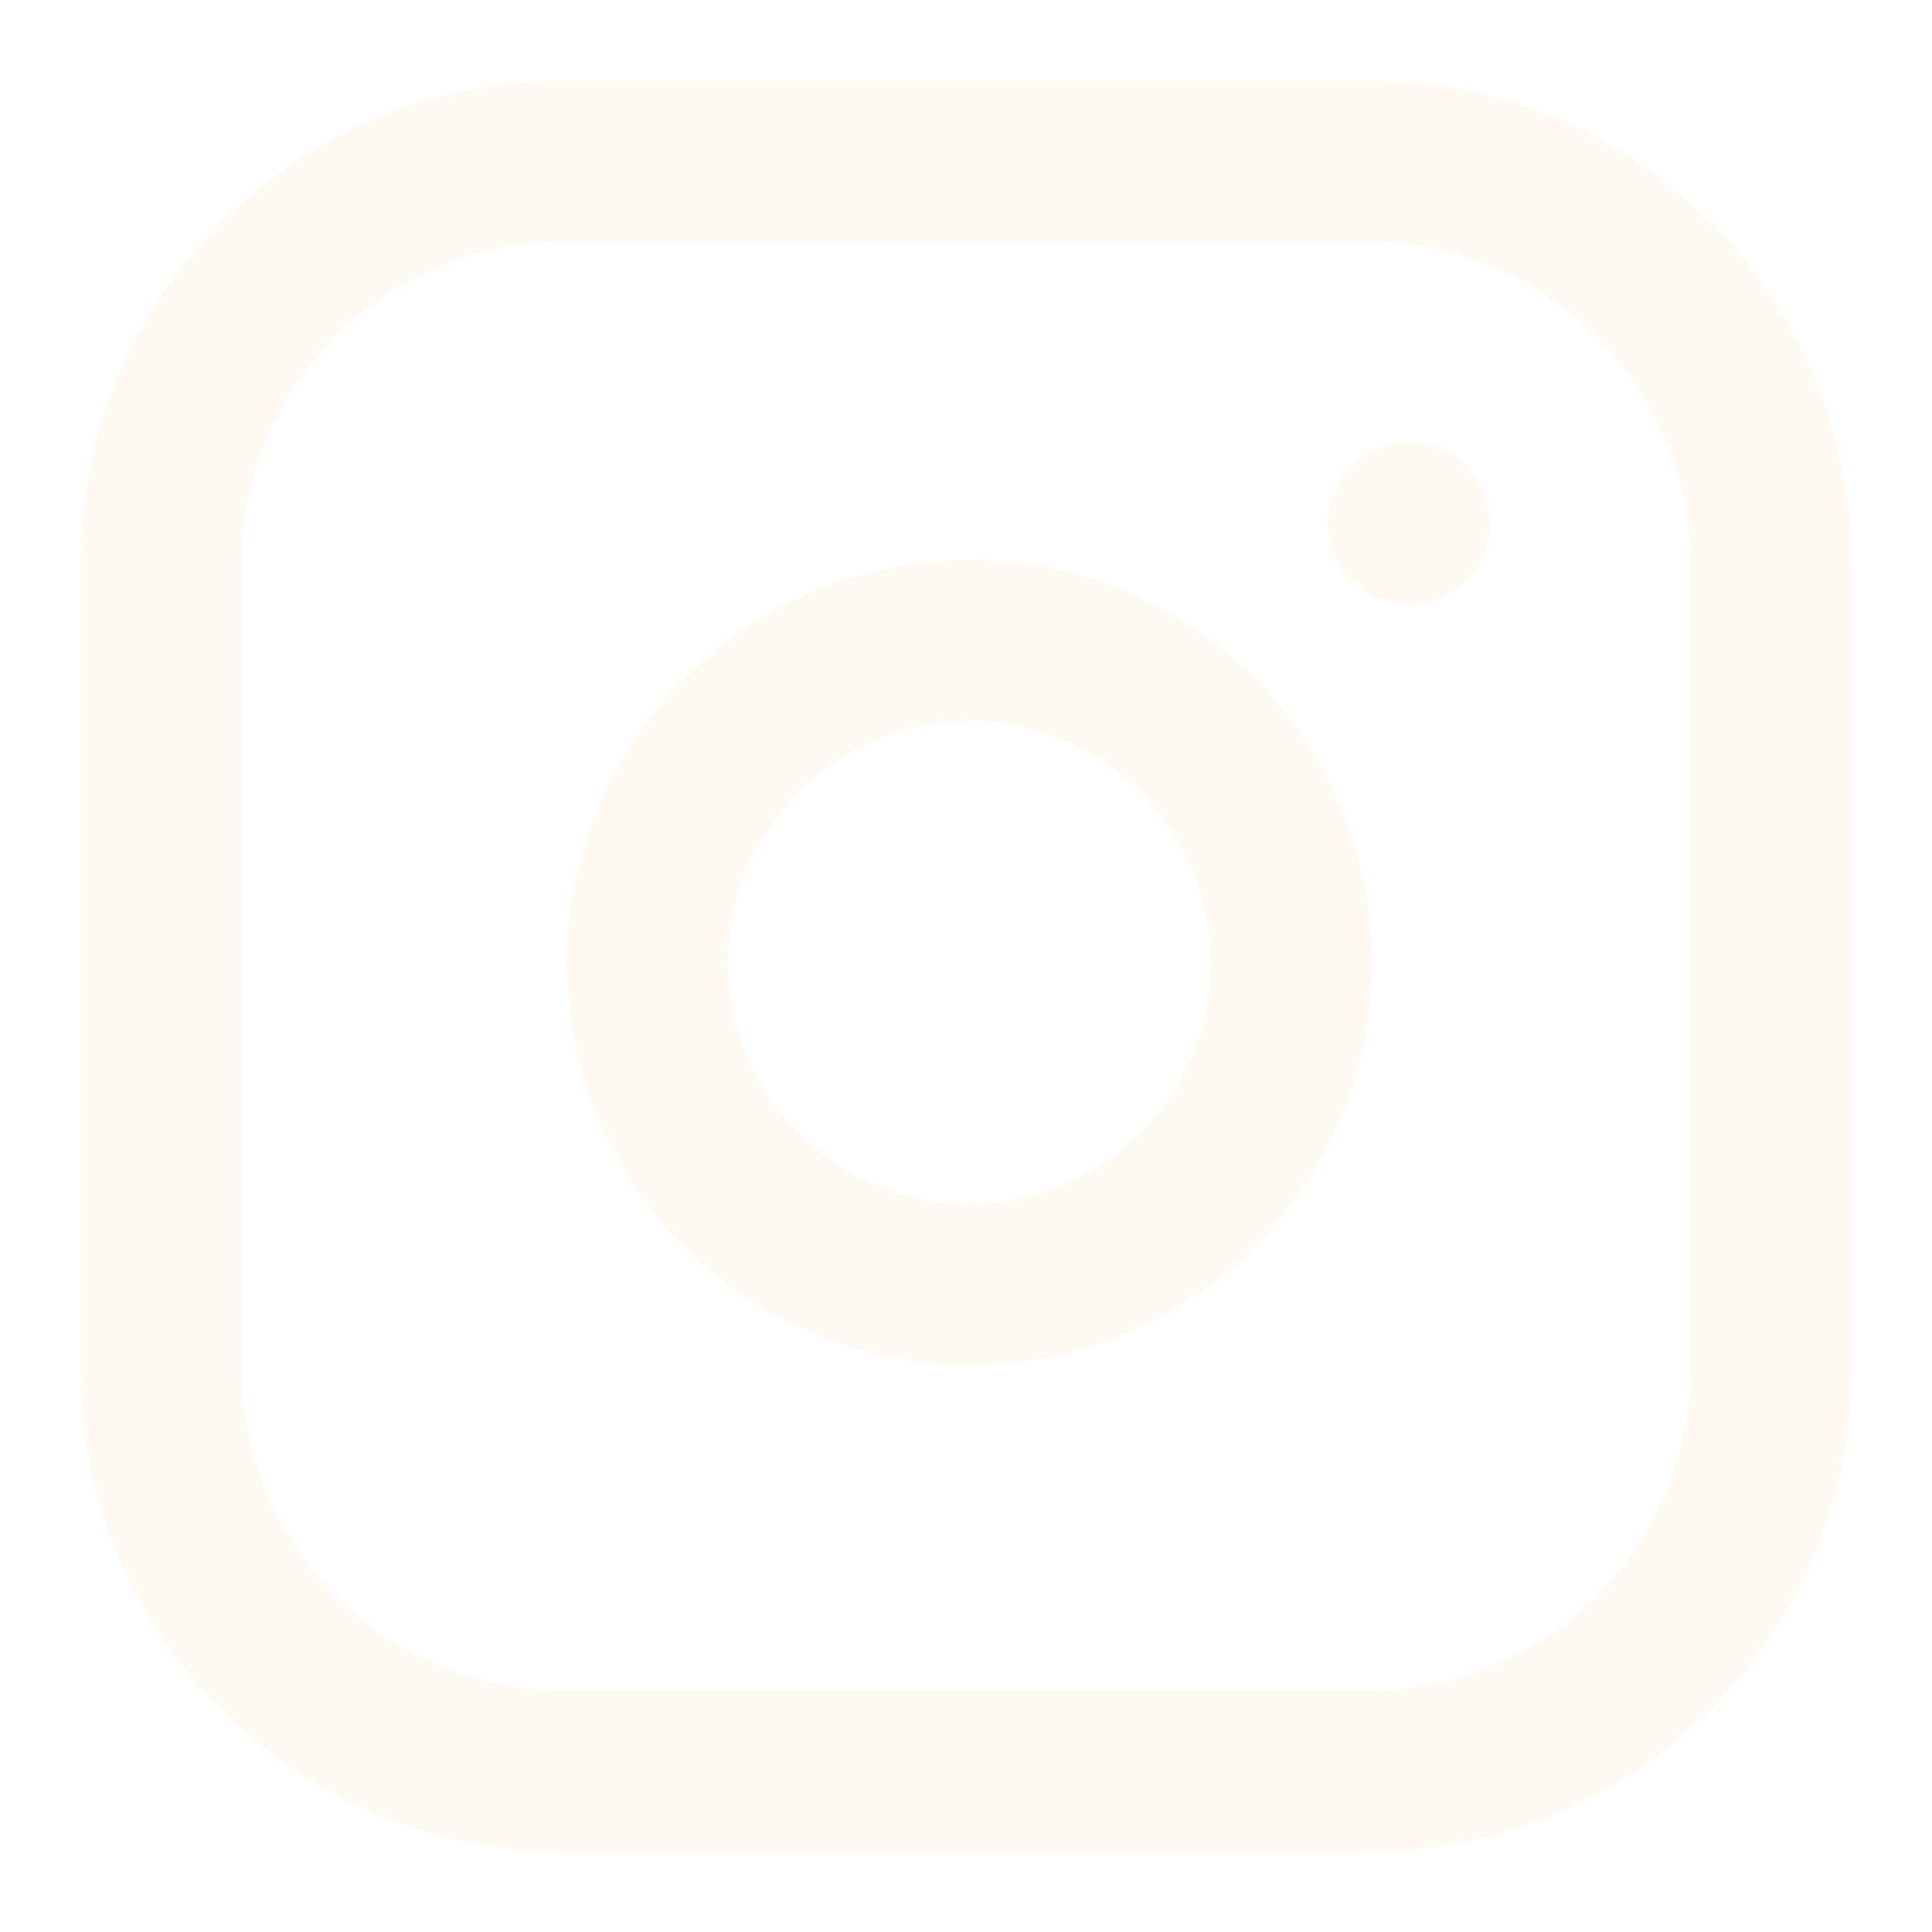
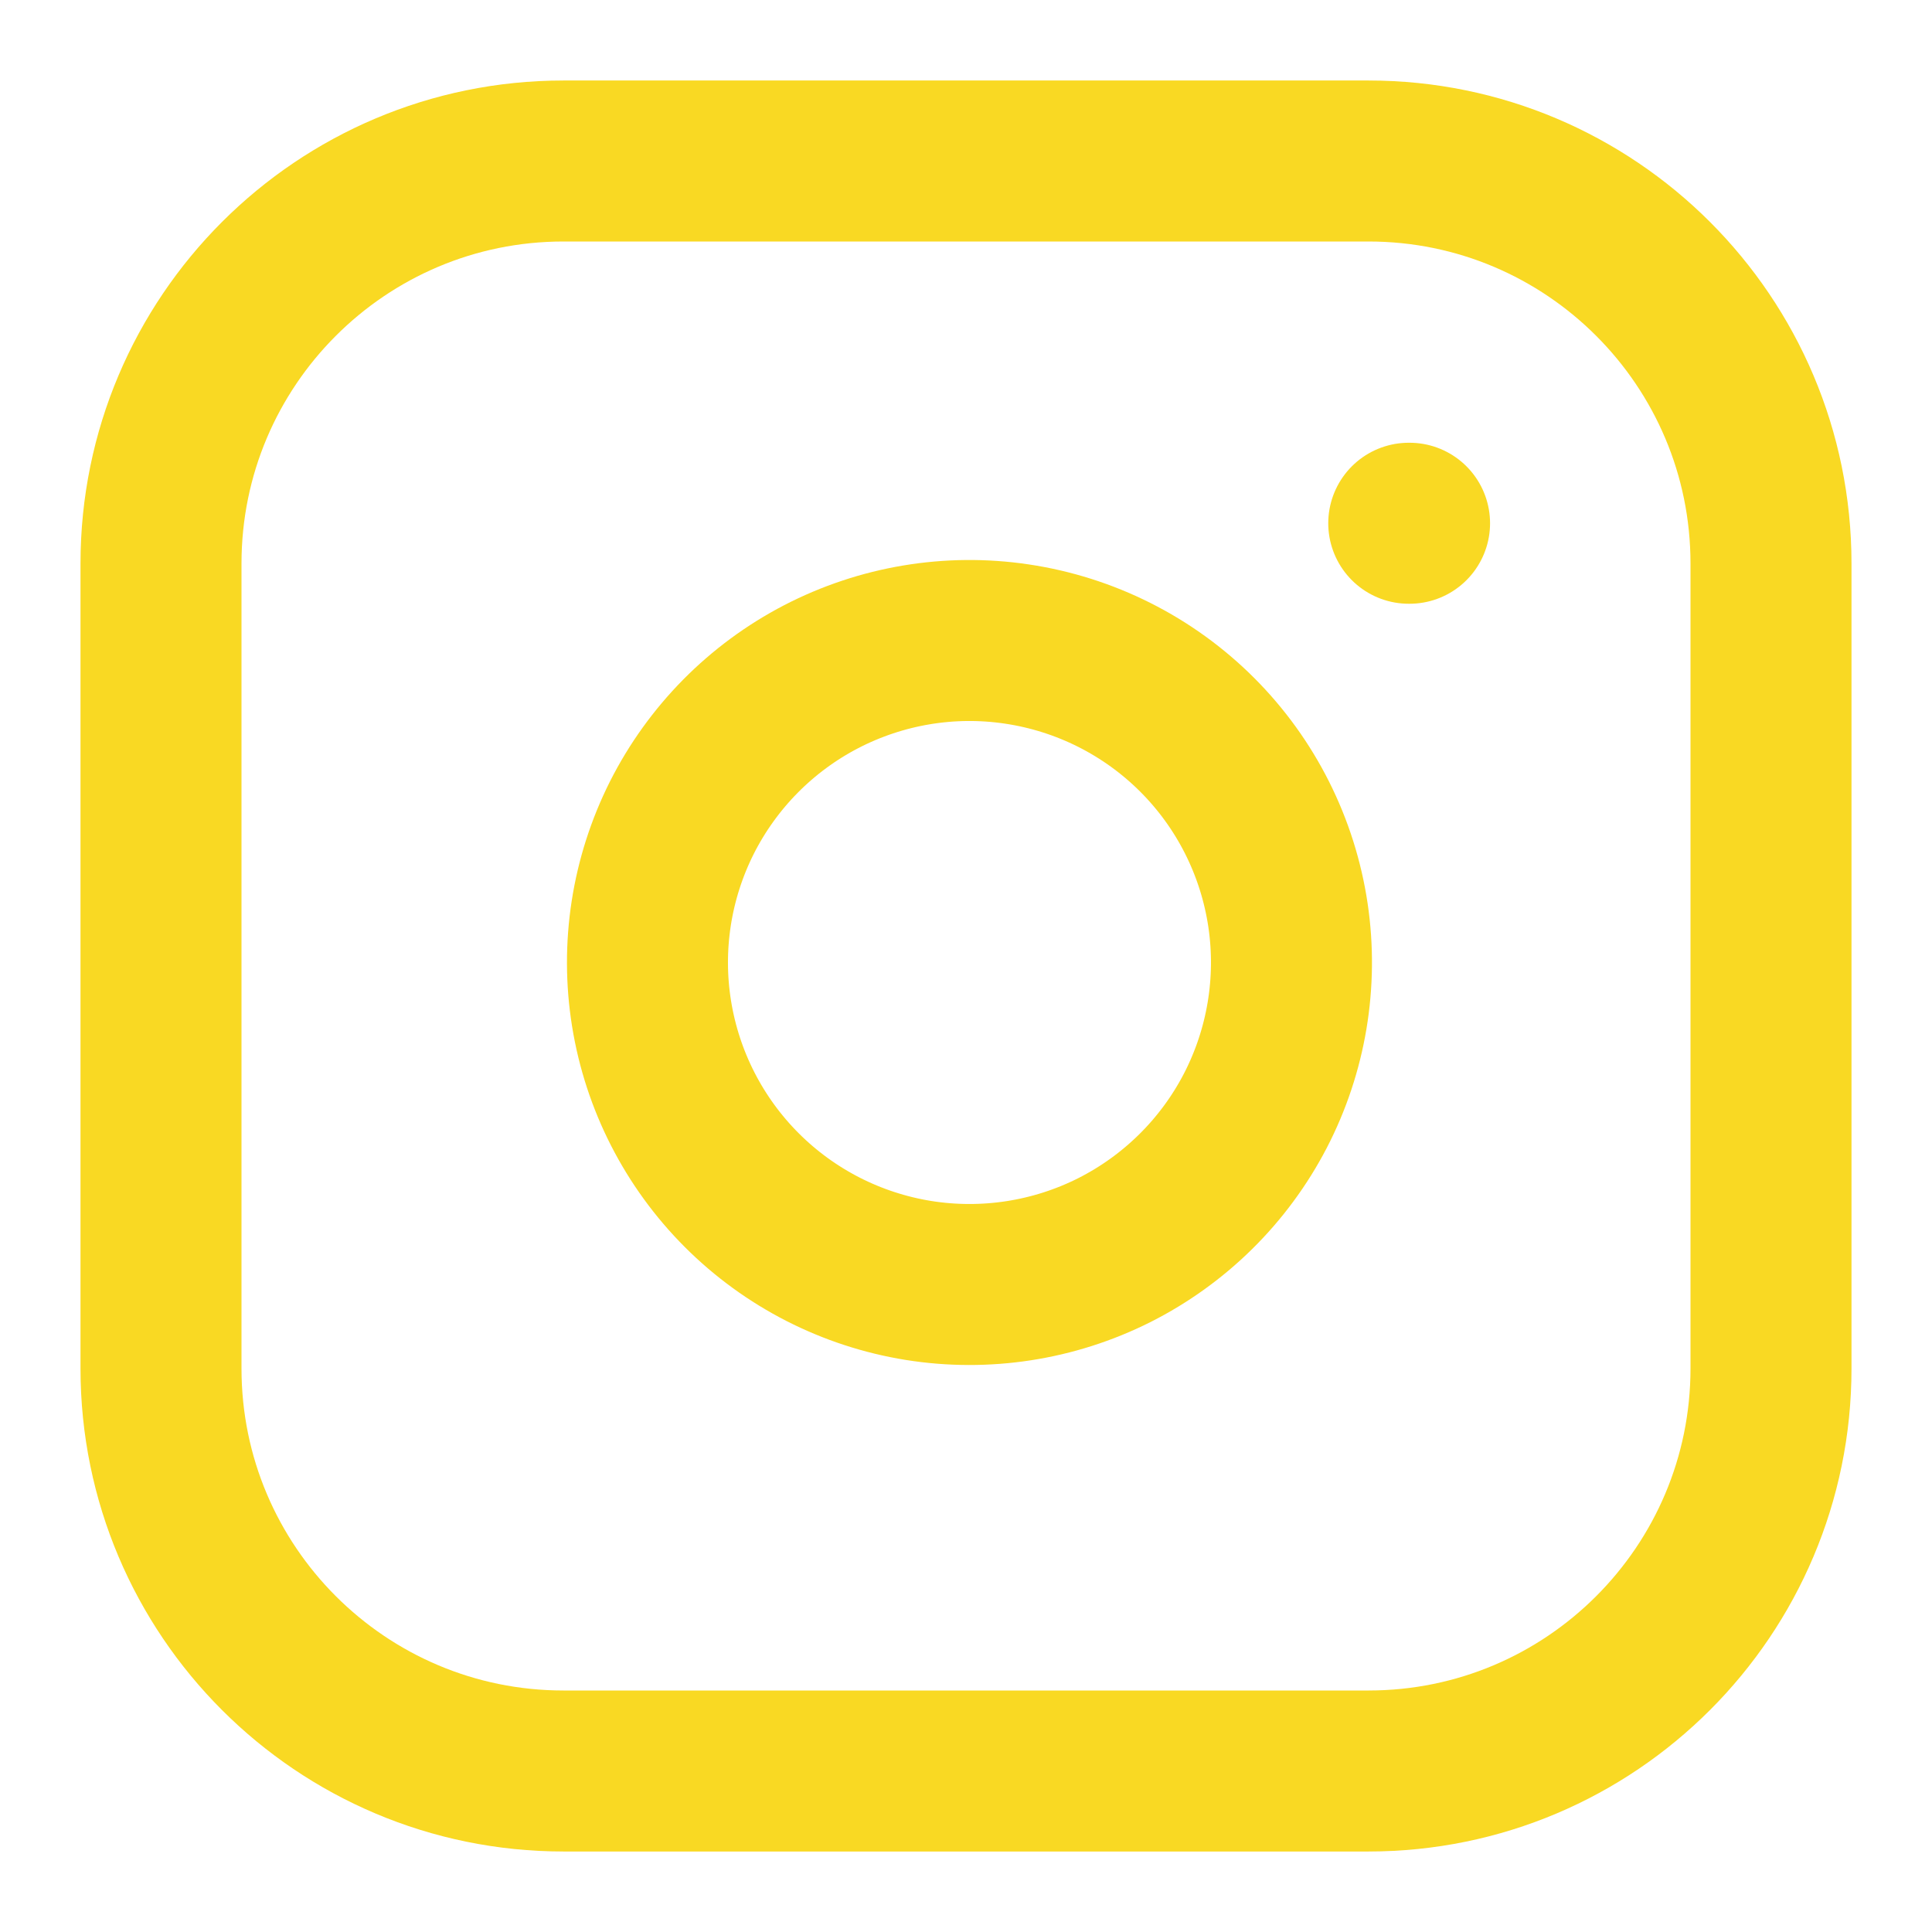
<svg xmlns="http://www.w3.org/2000/svg" width="24" height="24" viewBox="0 0 24 24" fill="none">
-   <path d="M17 2H7C4.239 2 2 4.239 2 7V17C2 19.761 4.239 22 7 22H17C19.761 22 22 19.761 22 17V7C22 4.239 19.761 2 17 2Z" stroke="#FFFAF1" stroke-width="2" stroke-linecap="round" stroke-linejoin="round" />
-   <path d="M16 11.37C16.123 12.202 15.981 13.052 15.594 13.799C15.206 14.546 14.593 15.151 13.842 15.53C13.09 15.908 12.238 16.039 11.408 15.906C10.577 15.772 9.81 15.38 9.215 14.785C8.62 14.19 8.228 13.423 8.094 12.592C7.96 11.761 8.092 10.91 8.47 10.158C8.849 9.407 9.454 8.794 10.201 8.406C10.948 8.019 11.798 7.876 12.63 8C13.479 8.126 14.265 8.521 14.872 9.128C15.479 9.735 15.874 10.521 16 11.37Z" stroke="#FFFAF1" stroke-width="2" stroke-linecap="round" stroke-linejoin="round" />
-   <path d="M17.5 6.5H17.51" stroke="#FFFAF1" stroke-width="2" stroke-linecap="round" stroke-linejoin="round" />
+   <path d="M17 2H7C4.239 2 2 4.239 2 7V17C2 19.761 4.239 22 7 22H17C19.761 22 22 19.761 22 17V7C22 4.239 19.761 2 17 2Z" stroke="#F9D923" stroke-width="2" stroke-linecap="round" stroke-linejoin="round" />
+   <path d="M16 11.37C16.123 12.202 15.981 13.052 15.594 13.799C15.206 14.546 14.593 15.151 13.842 15.53C13.09 15.908 12.238 16.039 11.408 15.906C10.577 15.772 9.81 15.38 9.215 14.785C8.62 14.19 8.228 13.423 8.094 12.592C7.96 11.761 8.092 10.91 8.47 10.158C8.849 9.407 9.454 8.794 10.201 8.406C10.948 8.019 11.798 7.876 12.63 8C13.479 8.126 14.265 8.521 14.872 9.128C15.479 9.735 15.874 10.521 16 11.37Z" stroke="#F9D923" stroke-width="2" stroke-linecap="round" stroke-linejoin="round" />
+   <path d="M17.5 6.5H17.51" stroke="#F9D923" stroke-width="2" stroke-linecap="round" stroke-linejoin="round" />
</svg>
